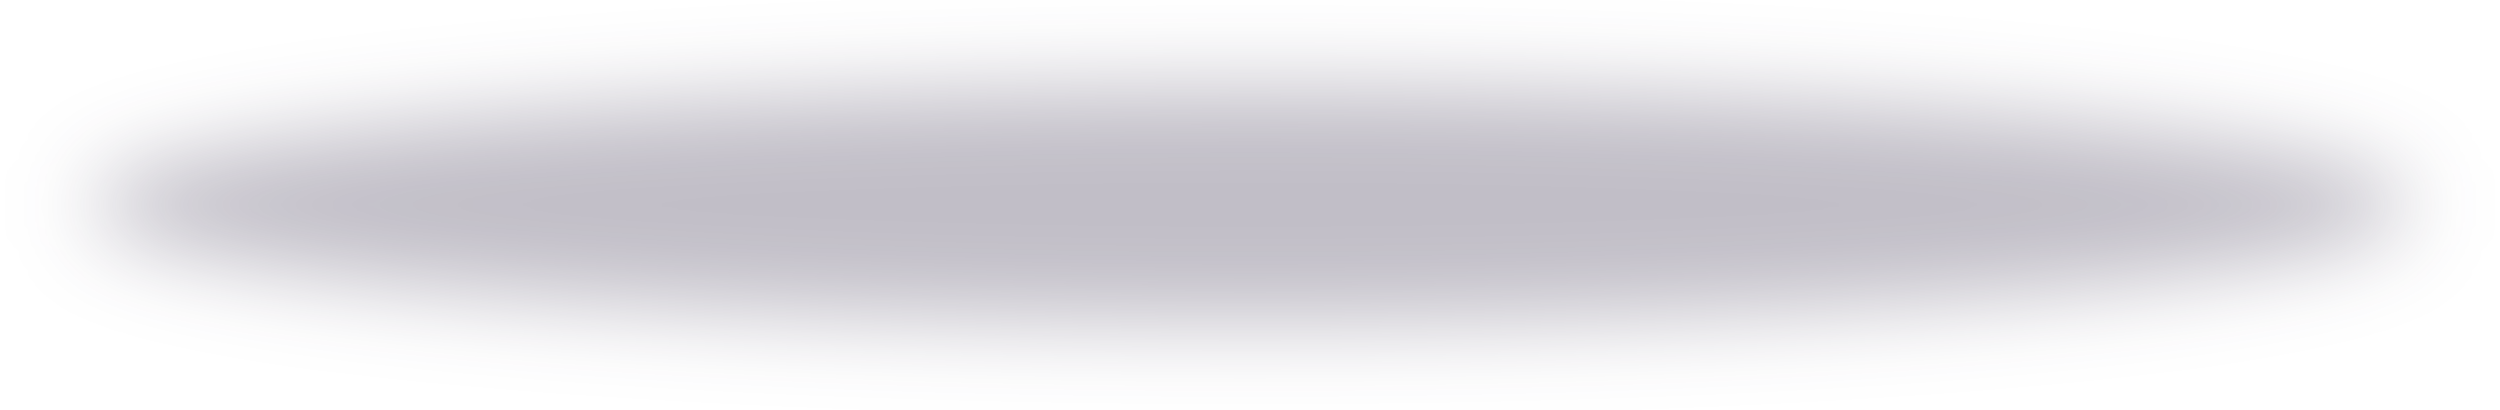
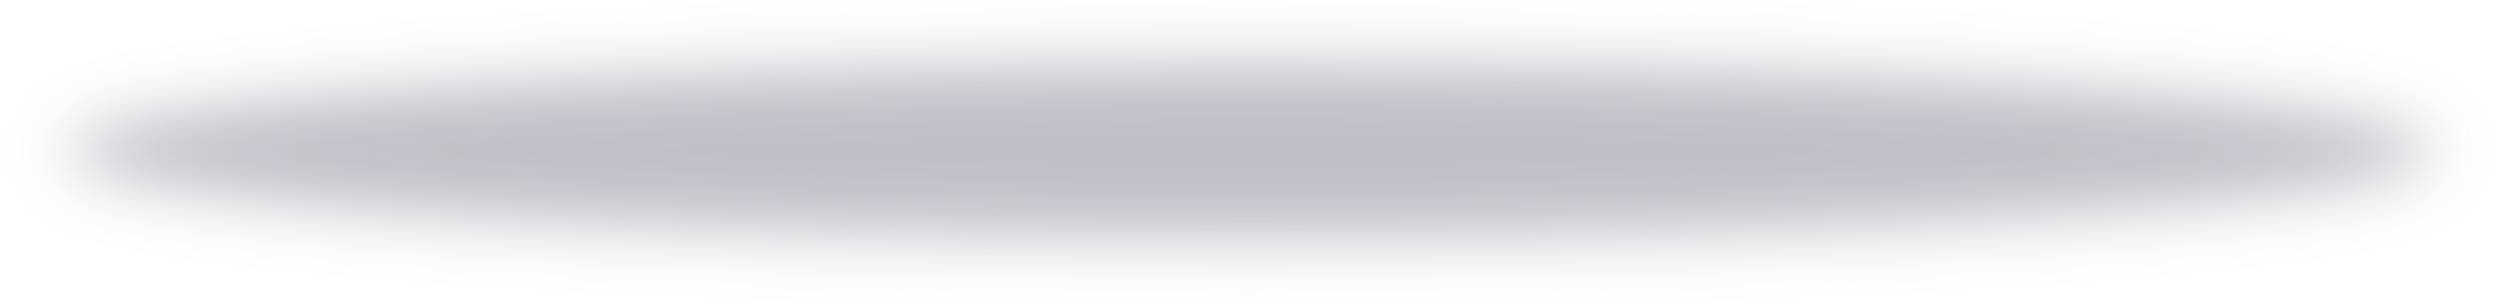
- <svg xmlns="http://www.w3.org/2000/svg" preserveAspectRatio="none" overflow="visible" style="display: block;" width="87.638" height="14.35" viewBox="0 0 87.638 14.35" fill="none">
-   <g id="Shadow" filter="url(#filter0_f_0_13)">
-     <ellipse cx="43.819" cy="7.175" rx="40.744" ry="4.1" fill="#2A2140" fill-opacity="0.29" />
+ <svg xmlns="http://www.w3.org/2000/svg" preserveAspectRatio="none" overflow="visible" style="display: block;" width="148.016" height="17.864" viewBox="0 0 148.016 17.864" fill="none">
+   <g id="Shadow" filter="url(#filter0_f_0_36)">
+     <ellipse cx="74.008" cy="8.932" rx="70.18" ry="5.104" fill="#2A2140" fill-opacity="0.29" />
  </g>
  <defs>
-     <filter id="filter0_f_0_13" x="0" y="0" width="87.638" height="14.35" filterUnits="userSpaceOnUse" color-interpolation-filters="sRGB">
+     <filter id="filter0_f_0_36" x="0" y="0" width="148.016" height="17.864" filterUnits="userSpaceOnUse" color-interpolation-filters="sRGB">
      <feFlood flood-opacity="0" result="BackgroundImageFix" />
      <feBlend mode="normal" in="SourceGraphic" in2="BackgroundImageFix" result="shape" />
-       <feGaussianBlur stdDeviation="1.538" result="effect1_foregroundBlur_0_13" />
+       <feGaussianBlur stdDeviation="1.914" result="effect1_foregroundBlur_0_36" />
    </filter>
  </defs>
</svg>
